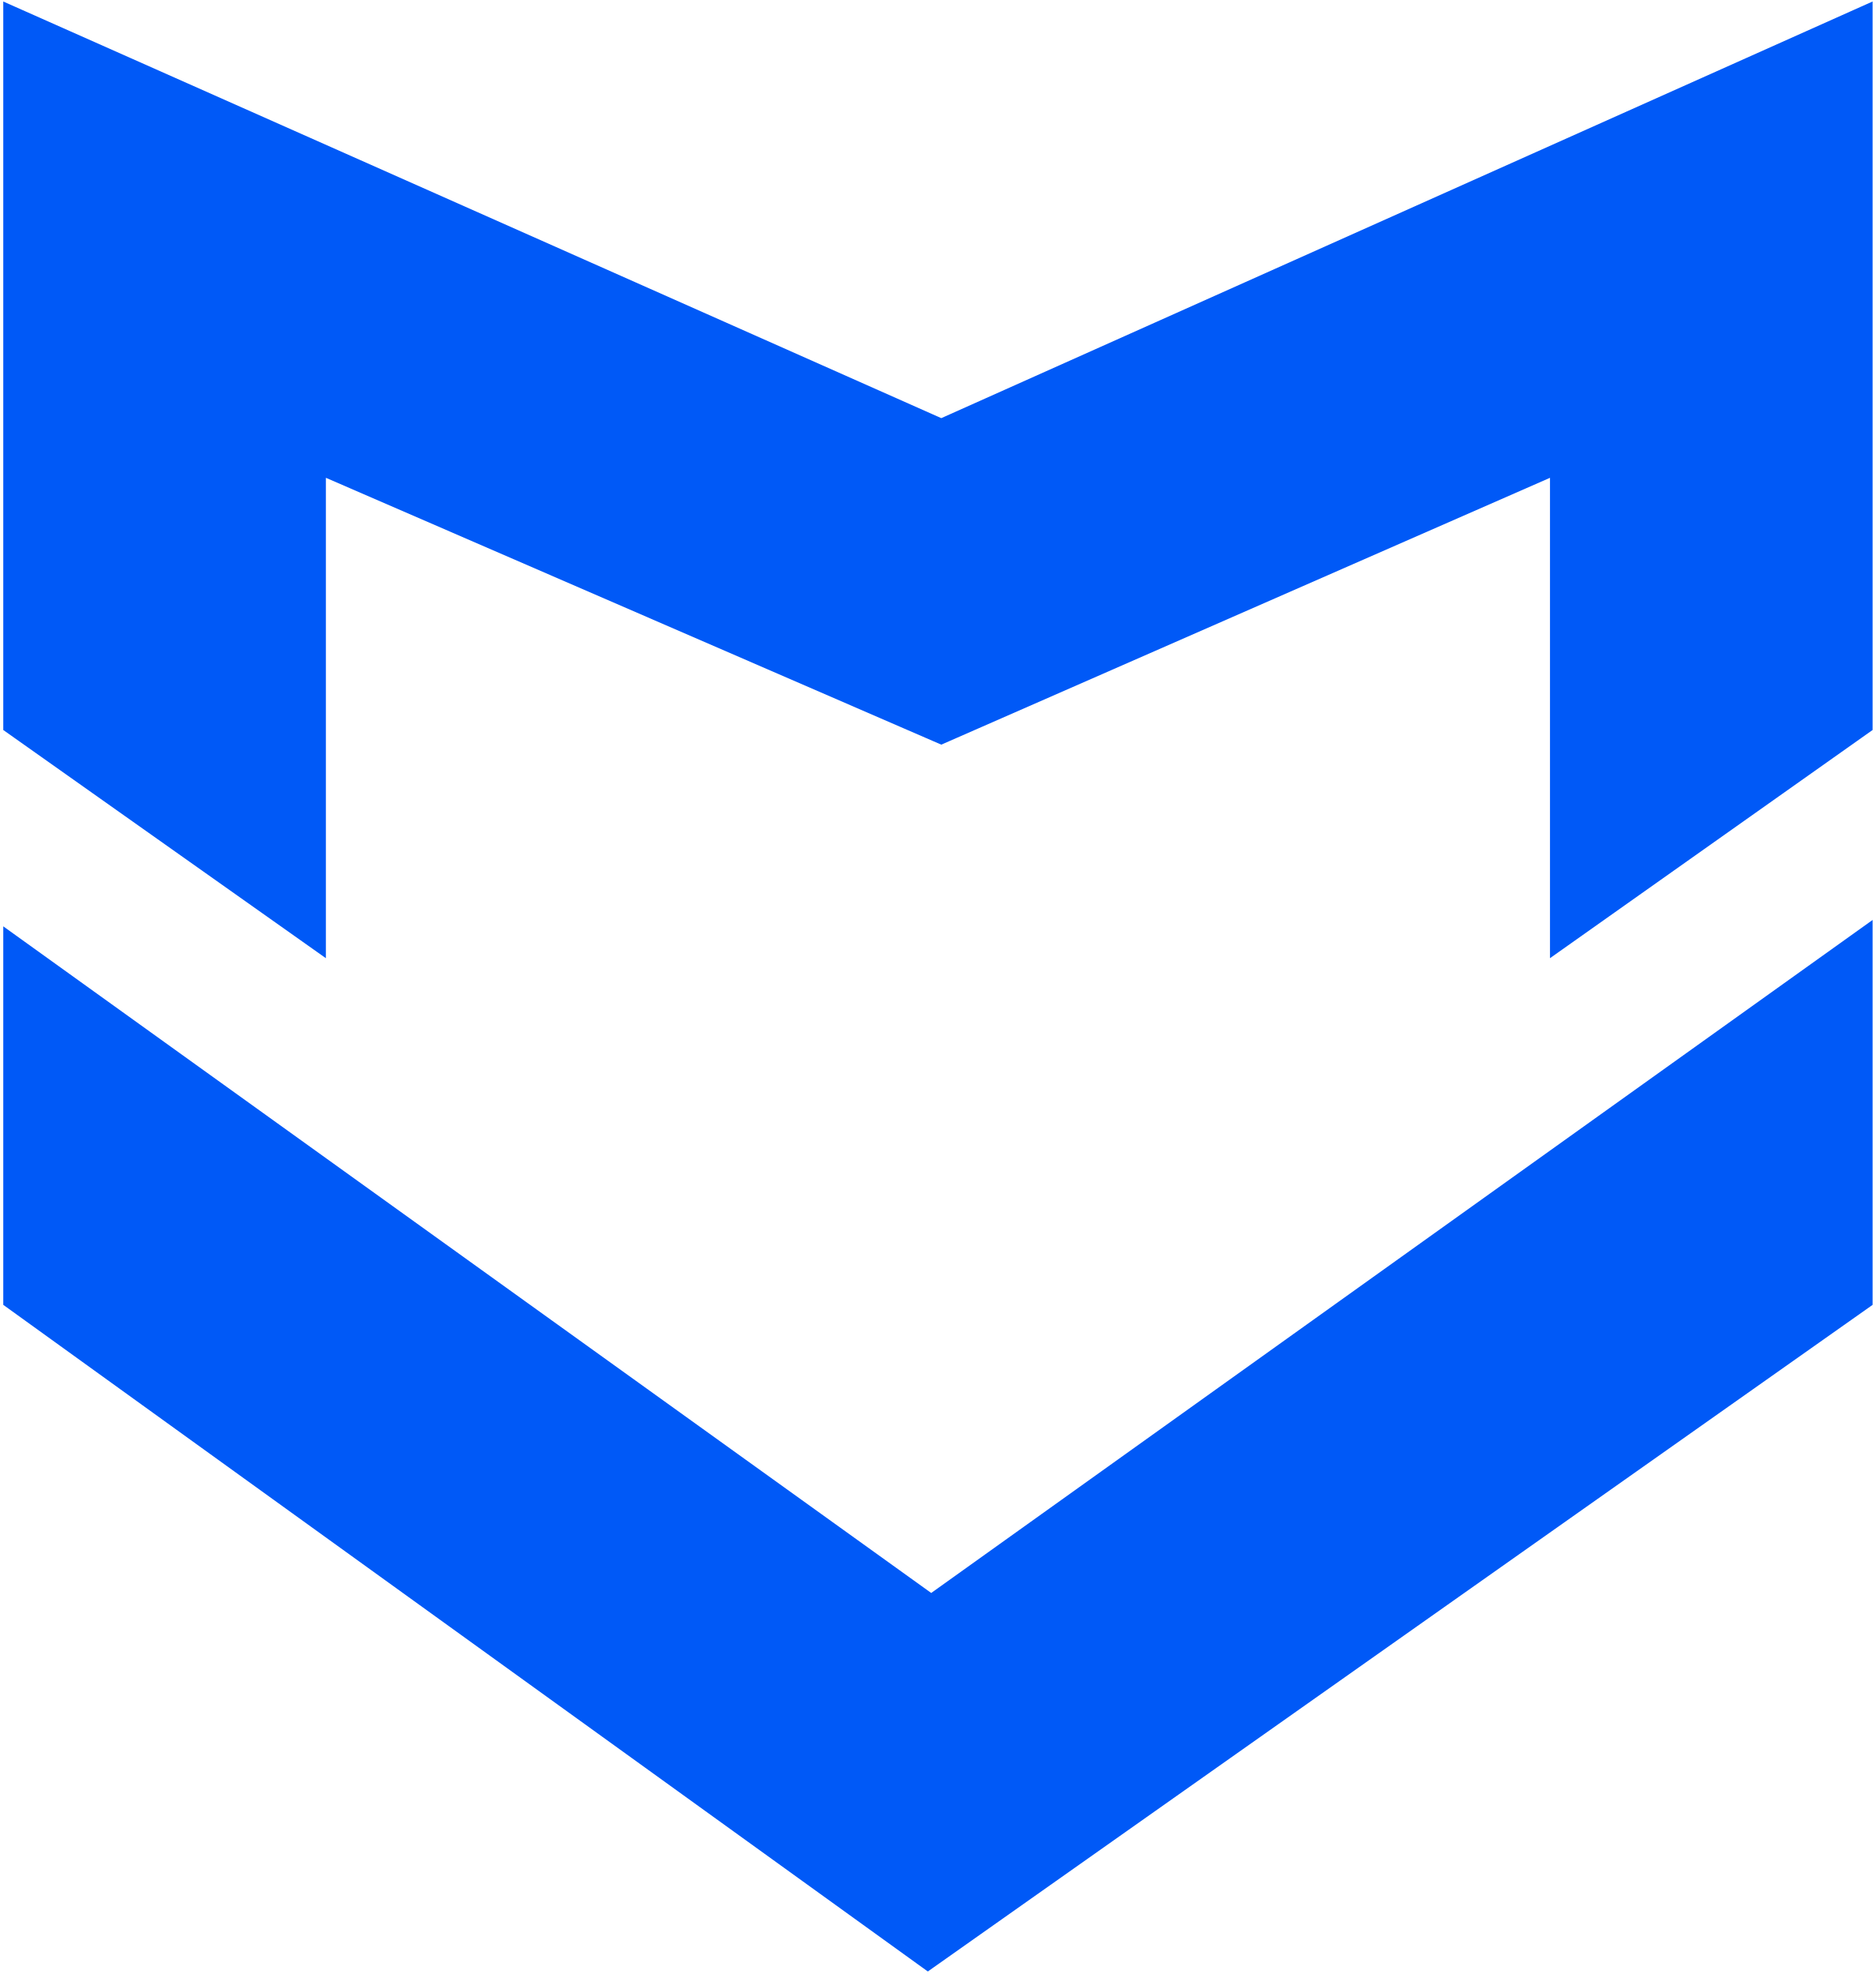
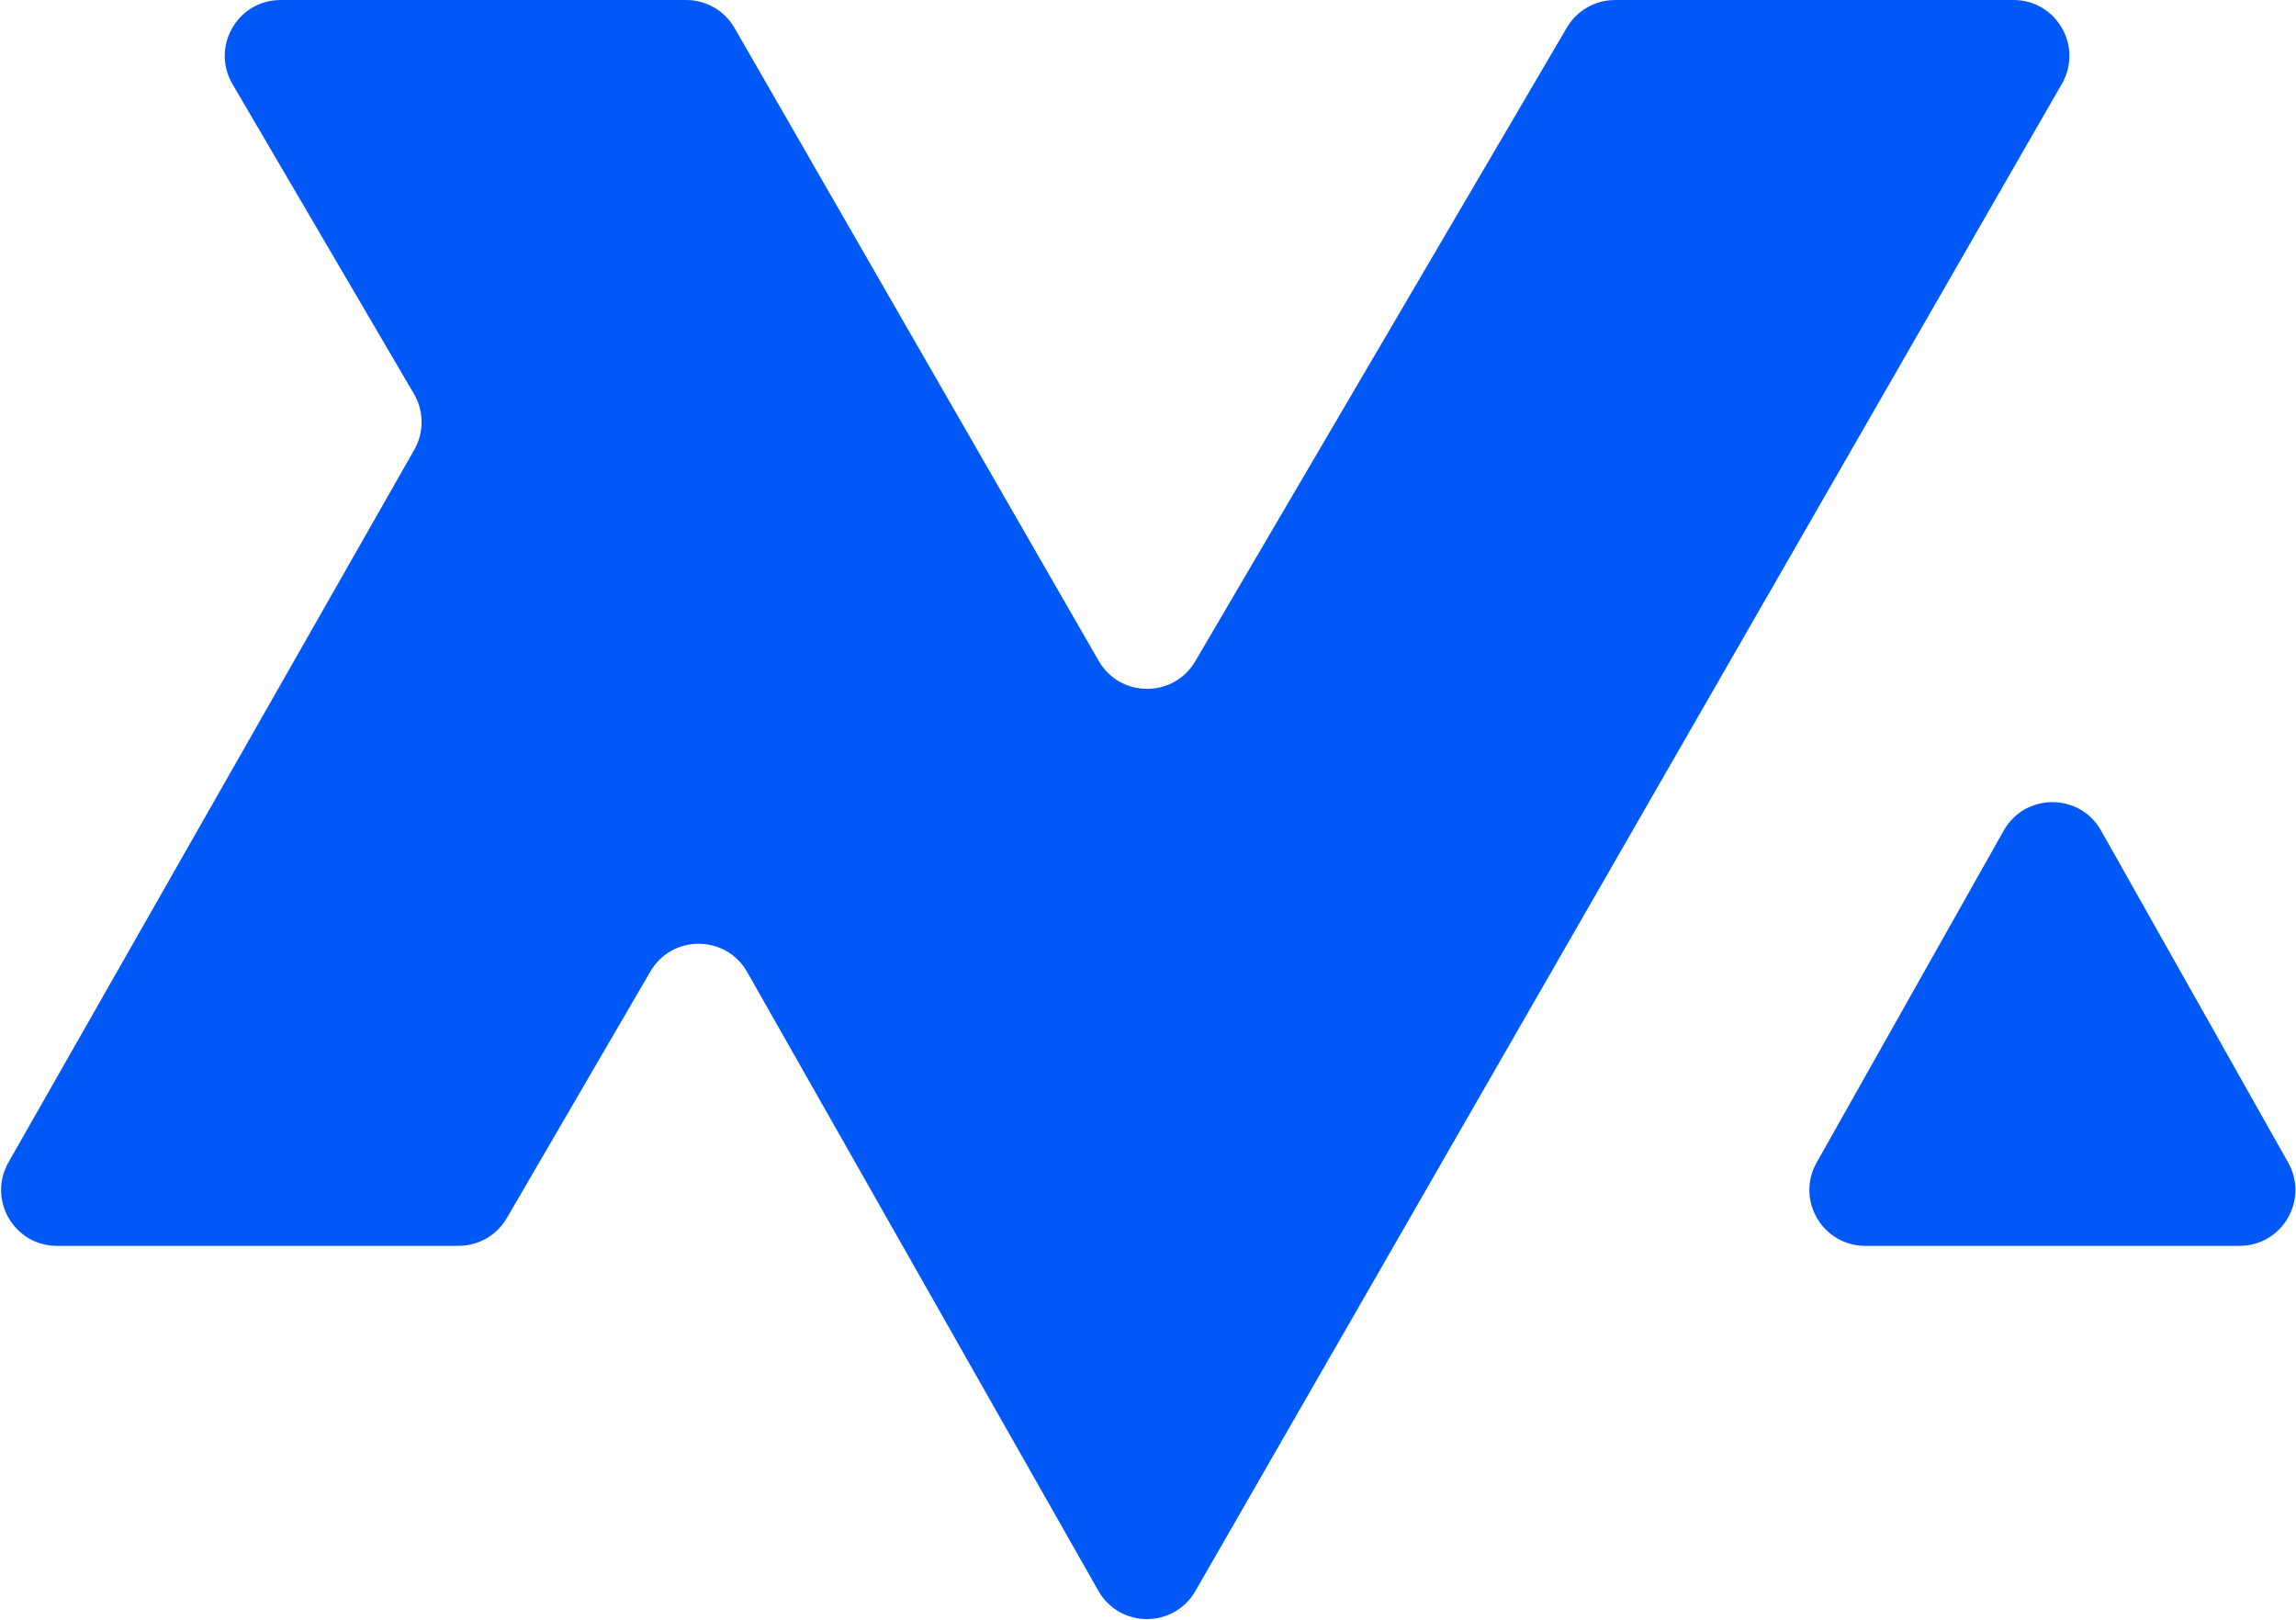
- <svg xmlns="http://www.w3.org/2000/svg" width="287" height="302" viewBox="0 0 287 302" fill="none">
-   <path d="M1 111.423L49.357 145.625V72.335L144.014 113.378L237.643 72.335V145.625L286 111.423V1L144.014 64.518L1 1V111.423Z" fill="#0059F7" />
-   <path d="M286 199.371V141.717L142.471 244.322L1 142.694V199.371L141.957 301L286 199.371Z" fill="#0059F7" />
-   <path d="M1 111.423L49.357 145.625V72.335L144.014 113.378L237.643 72.335V145.625L286 111.423V1L144.014 64.518L1 1V111.423Z" stroke="#0059F7" />
-   <path d="M286 199.371V141.717L142.471 244.322L1 142.694V199.371L141.957 301L286 199.371Z" stroke="#0059F7" />
+ <svg xmlns="http://www.w3.org/2000/svg" width="411" height="290" viewBox="0 0 411 290" fill="none">
+   <path d="M10.203 223.026H82.077C85.637 223.026 88.928 221.134 90.719 218.057L116.415 173.917C120.296 167.249 129.947 167.302 133.754 174.012L196.613 284.773C200.433 291.504 210.123 291.531 213.98 284.822L369.098 14.984C372.93 8.317 368.118 0 360.428 0H289.104C285.556 0 282.273 1.881 280.478 4.942L213.963 118.372C210.081 124.993 200.496 124.953 196.669 118.301L131.491 5.013C129.707 1.912 126.401 0 122.823 0H50.244C42.518 0 37.711 8.388 41.616 15.054L74.098 70.51C75.904 73.593 75.928 77.407 74.159 80.513L1.513 208.078C-2.283 214.744 2.531 223.026 10.203 223.026Z" fill="#0059F7" />
+   <path d="M400.886 223.026H333.9C326.248 223.026 321.432 214.783 325.188 208.117L358.681 148.683C362.506 141.896 372.28 141.896 376.105 148.683L409.598 208.117C413.355 214.783 408.538 223.026 400.886 223.026Z" fill="#0059F7" />
</svg>
